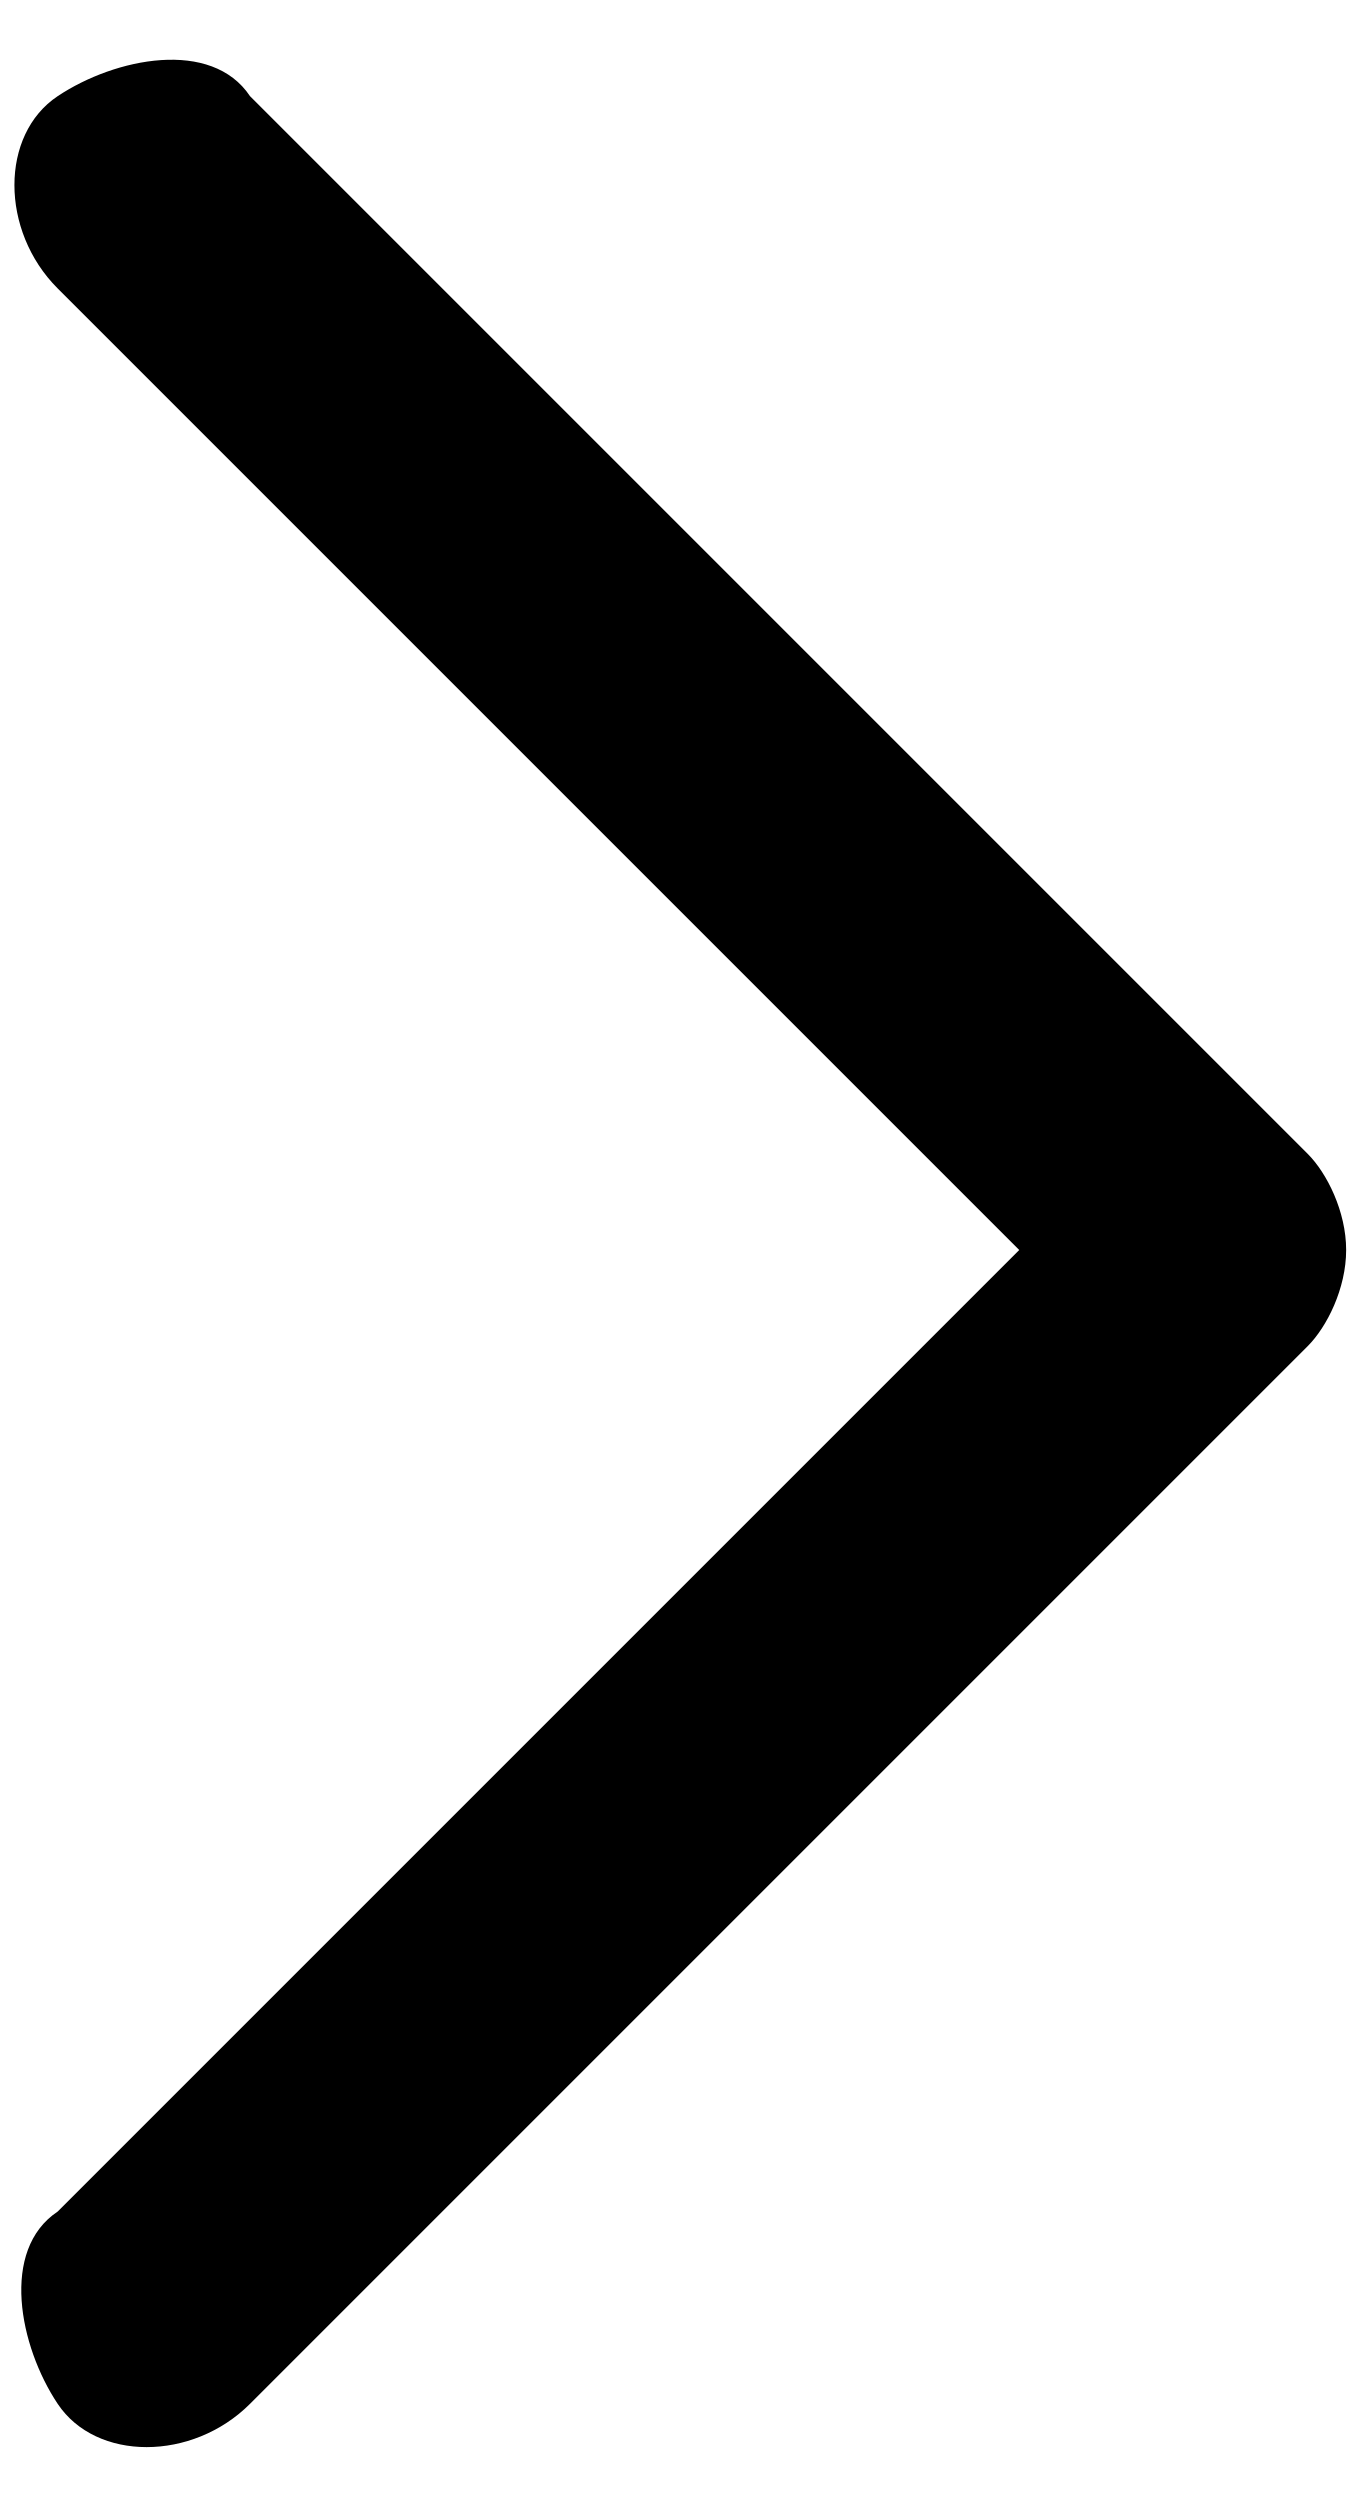
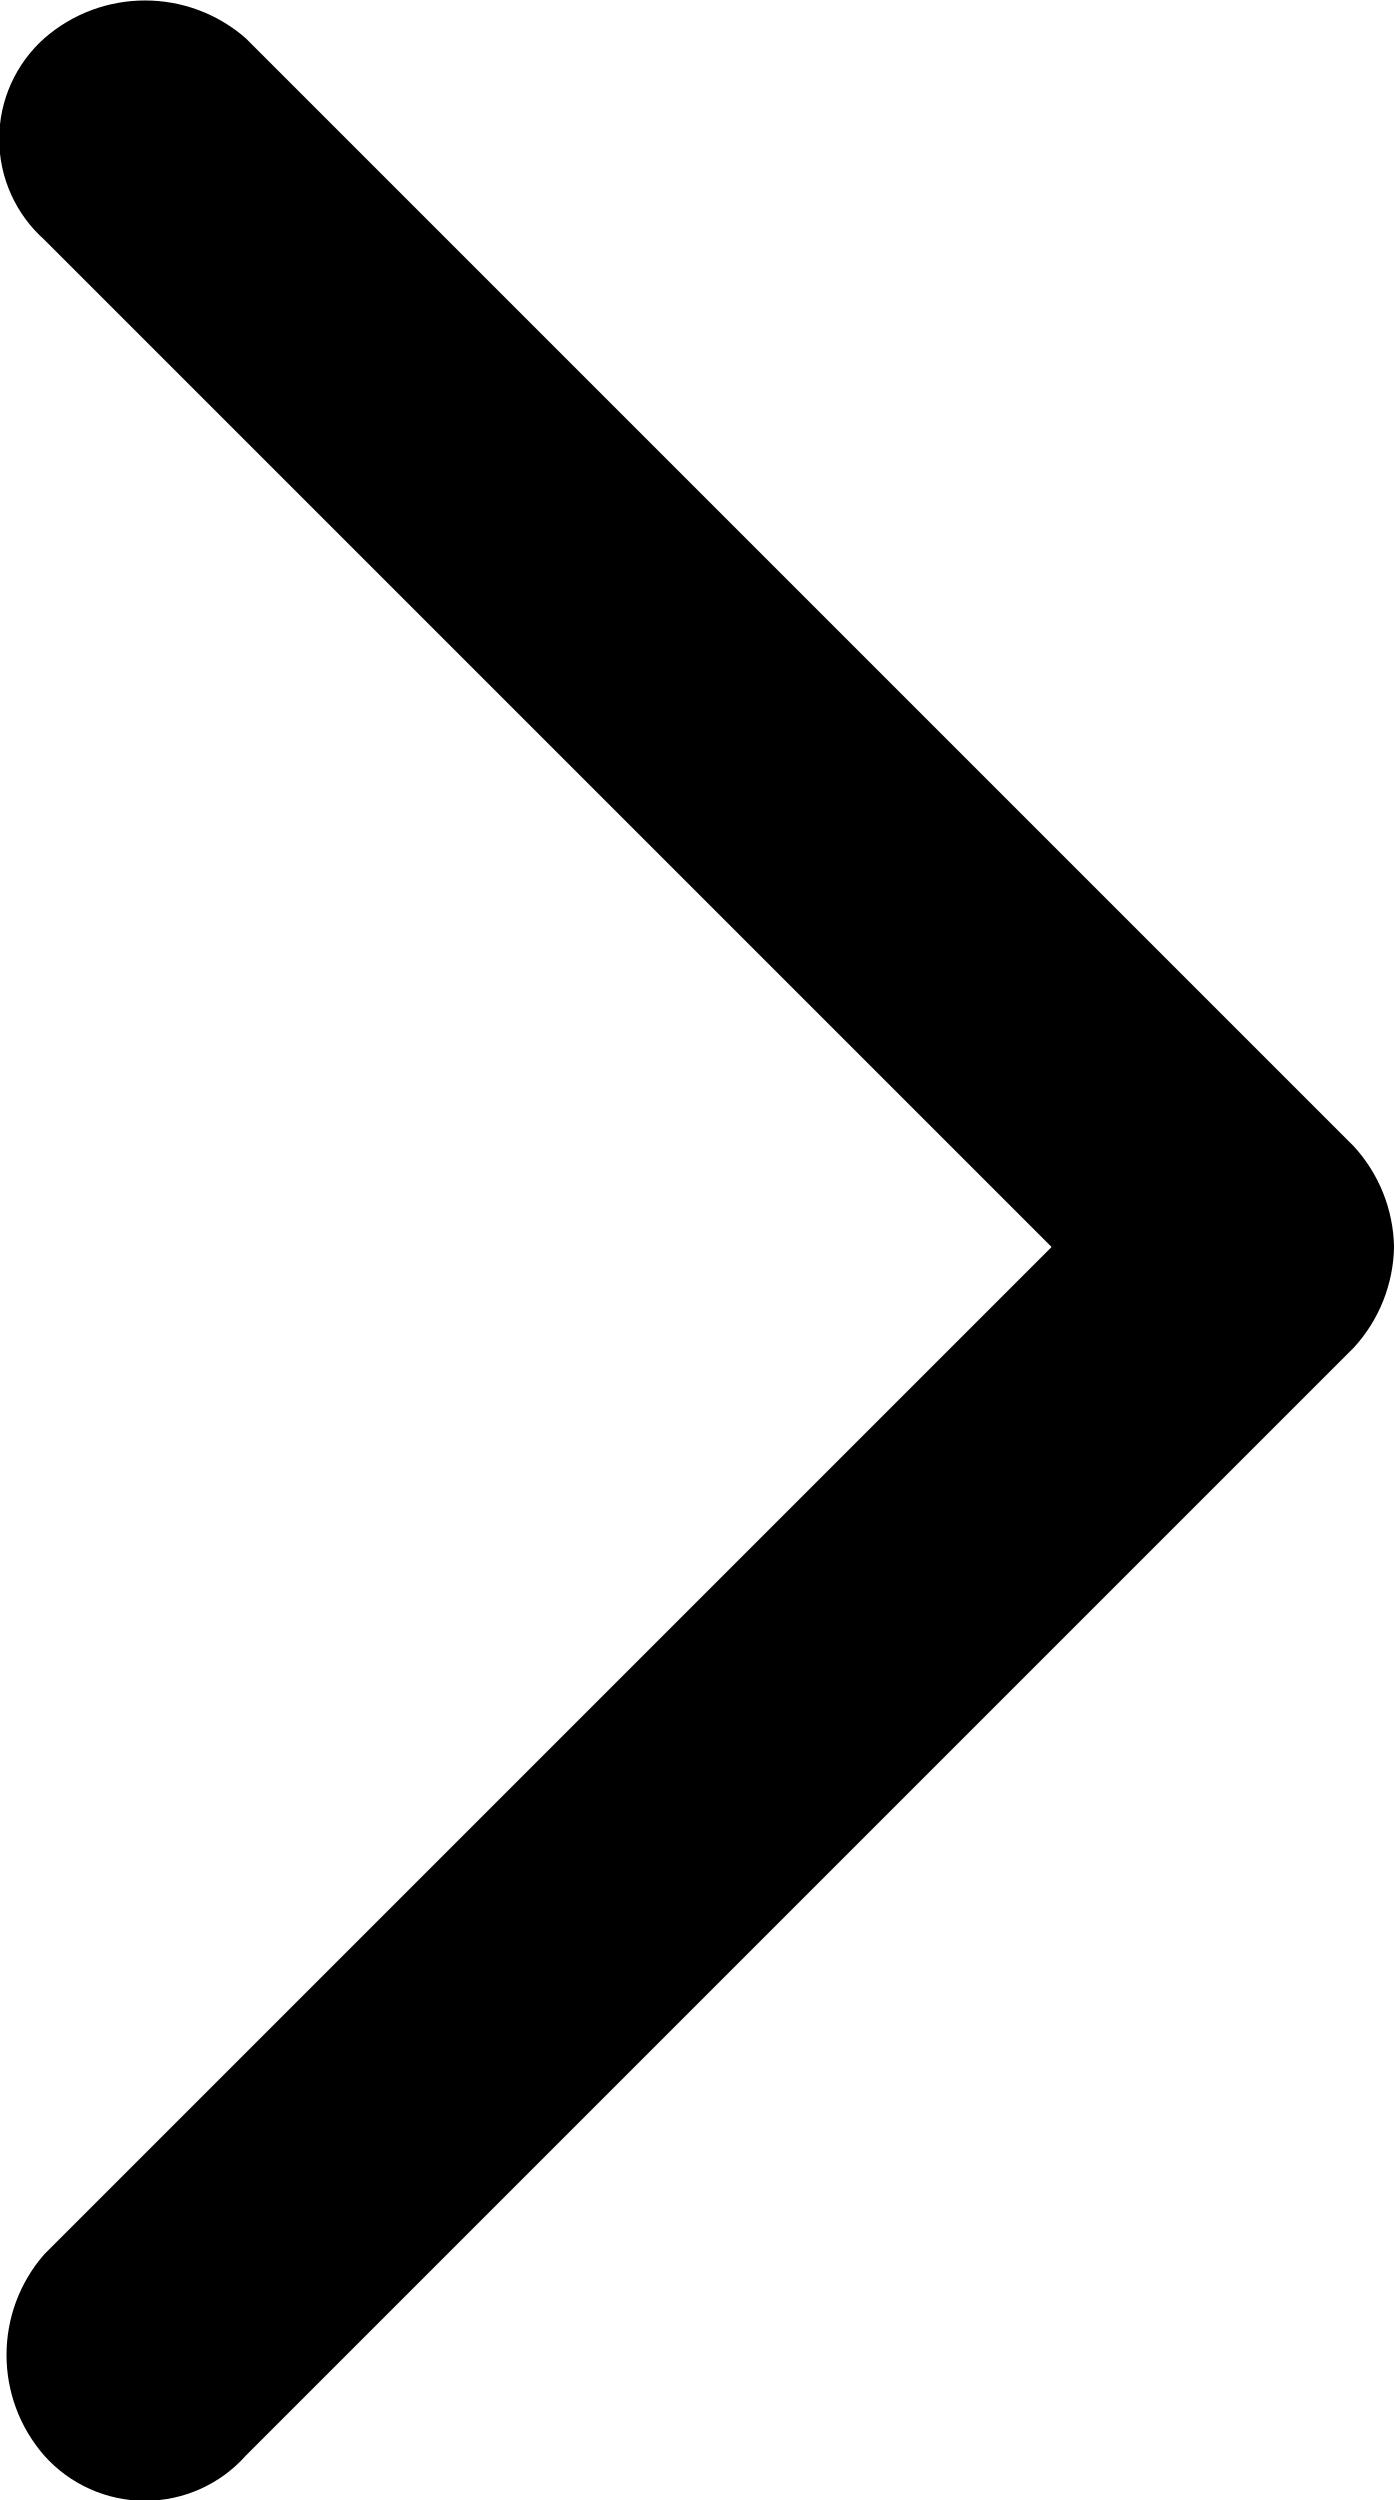
- <svg xmlns="http://www.w3.org/2000/svg" width="7" height="13" viewBox="0 0 7 13">
-   <path d="M7 6.5c0 .2-.1.4-.2.5l-5.5 5.5c-.3.3-.8.3-1 0s-.3-.8 0-1l5-5-5-5c-.3-.3-.3-.8 0-1s.8-.3 1 0l5.5 5.5c.1.1.2.3.2.5z" />
+ <svg xmlns="http://www.w3.org/2000/svg" width="6.92" height="12.41" viewBox="0 0 6.92 12.41">
+   <path d="M7,6.5a0.76,0.76,0,0,1-.2.5L1.3,12.5a0.67,0.67,0,0,1-1,0,0.76,0.76,0,0,1,0-1l5-5-5-5a0.67,0.67,0,0,1,0-1,0.76,0.76,0,0,1,1,0L6.8,6A0.76,0.76,0,0,1,7,6.5Z" transform="translate(-0.08 -0.31)" />
</svg>
